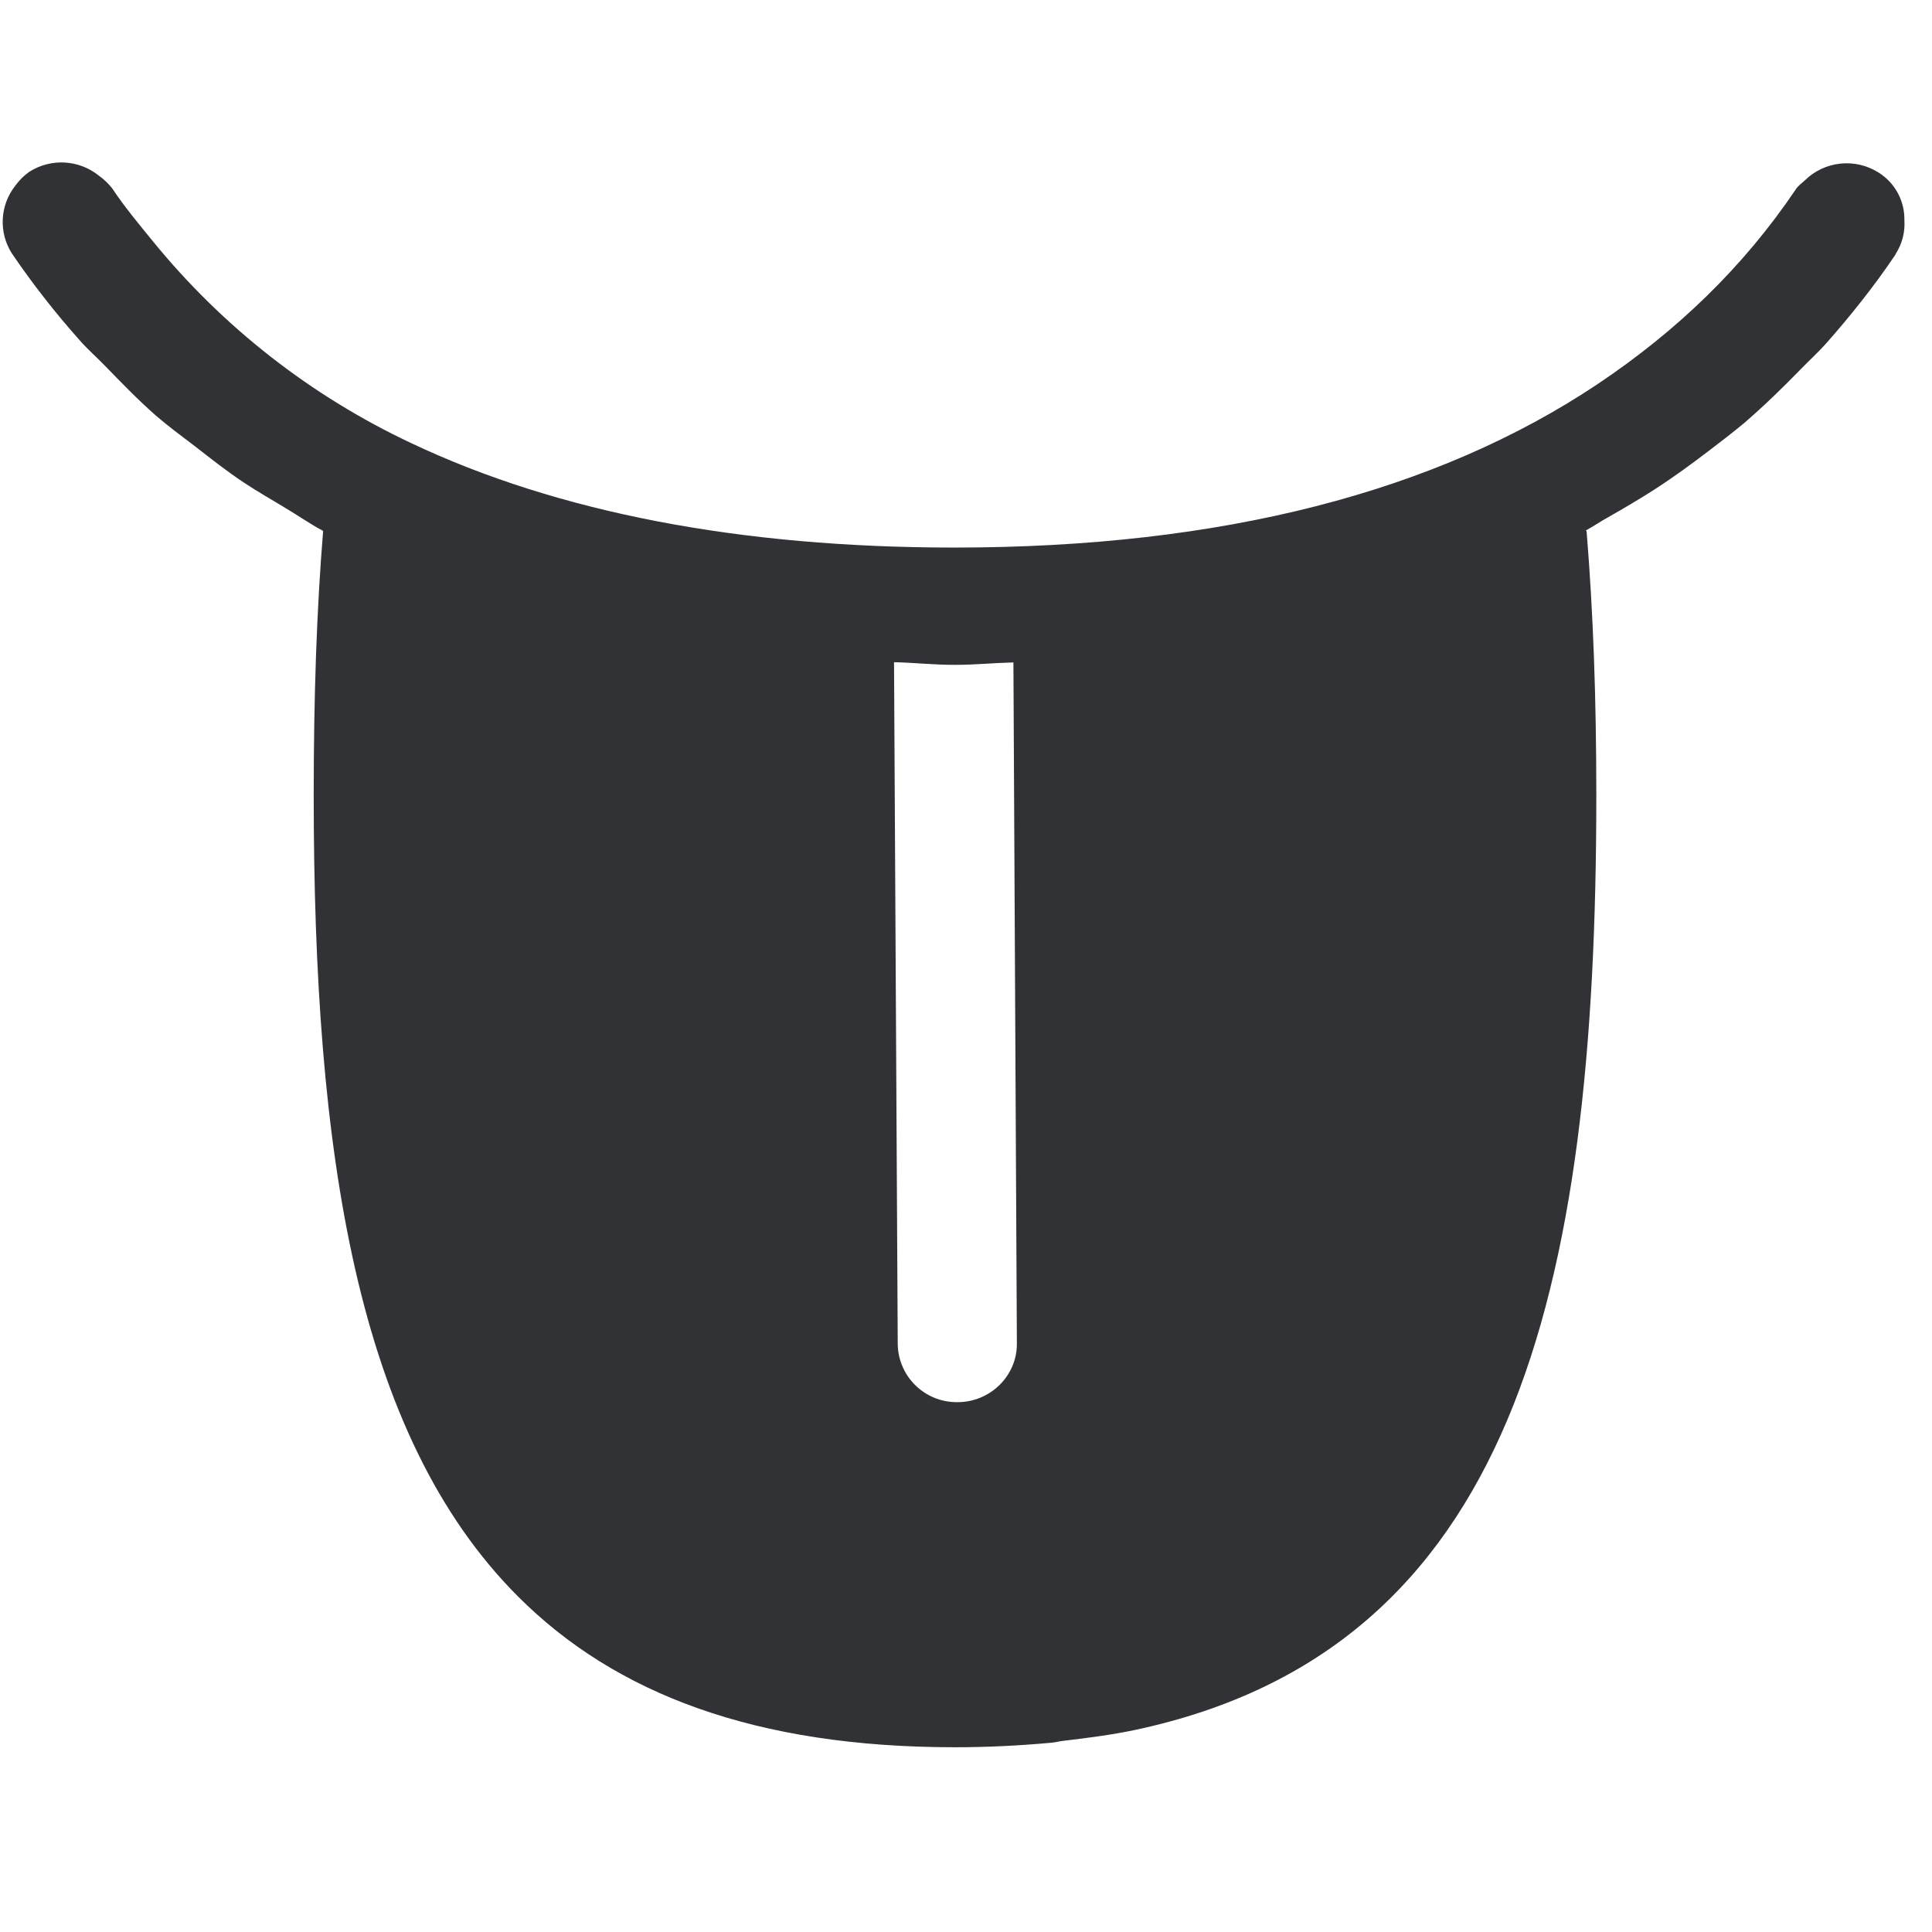
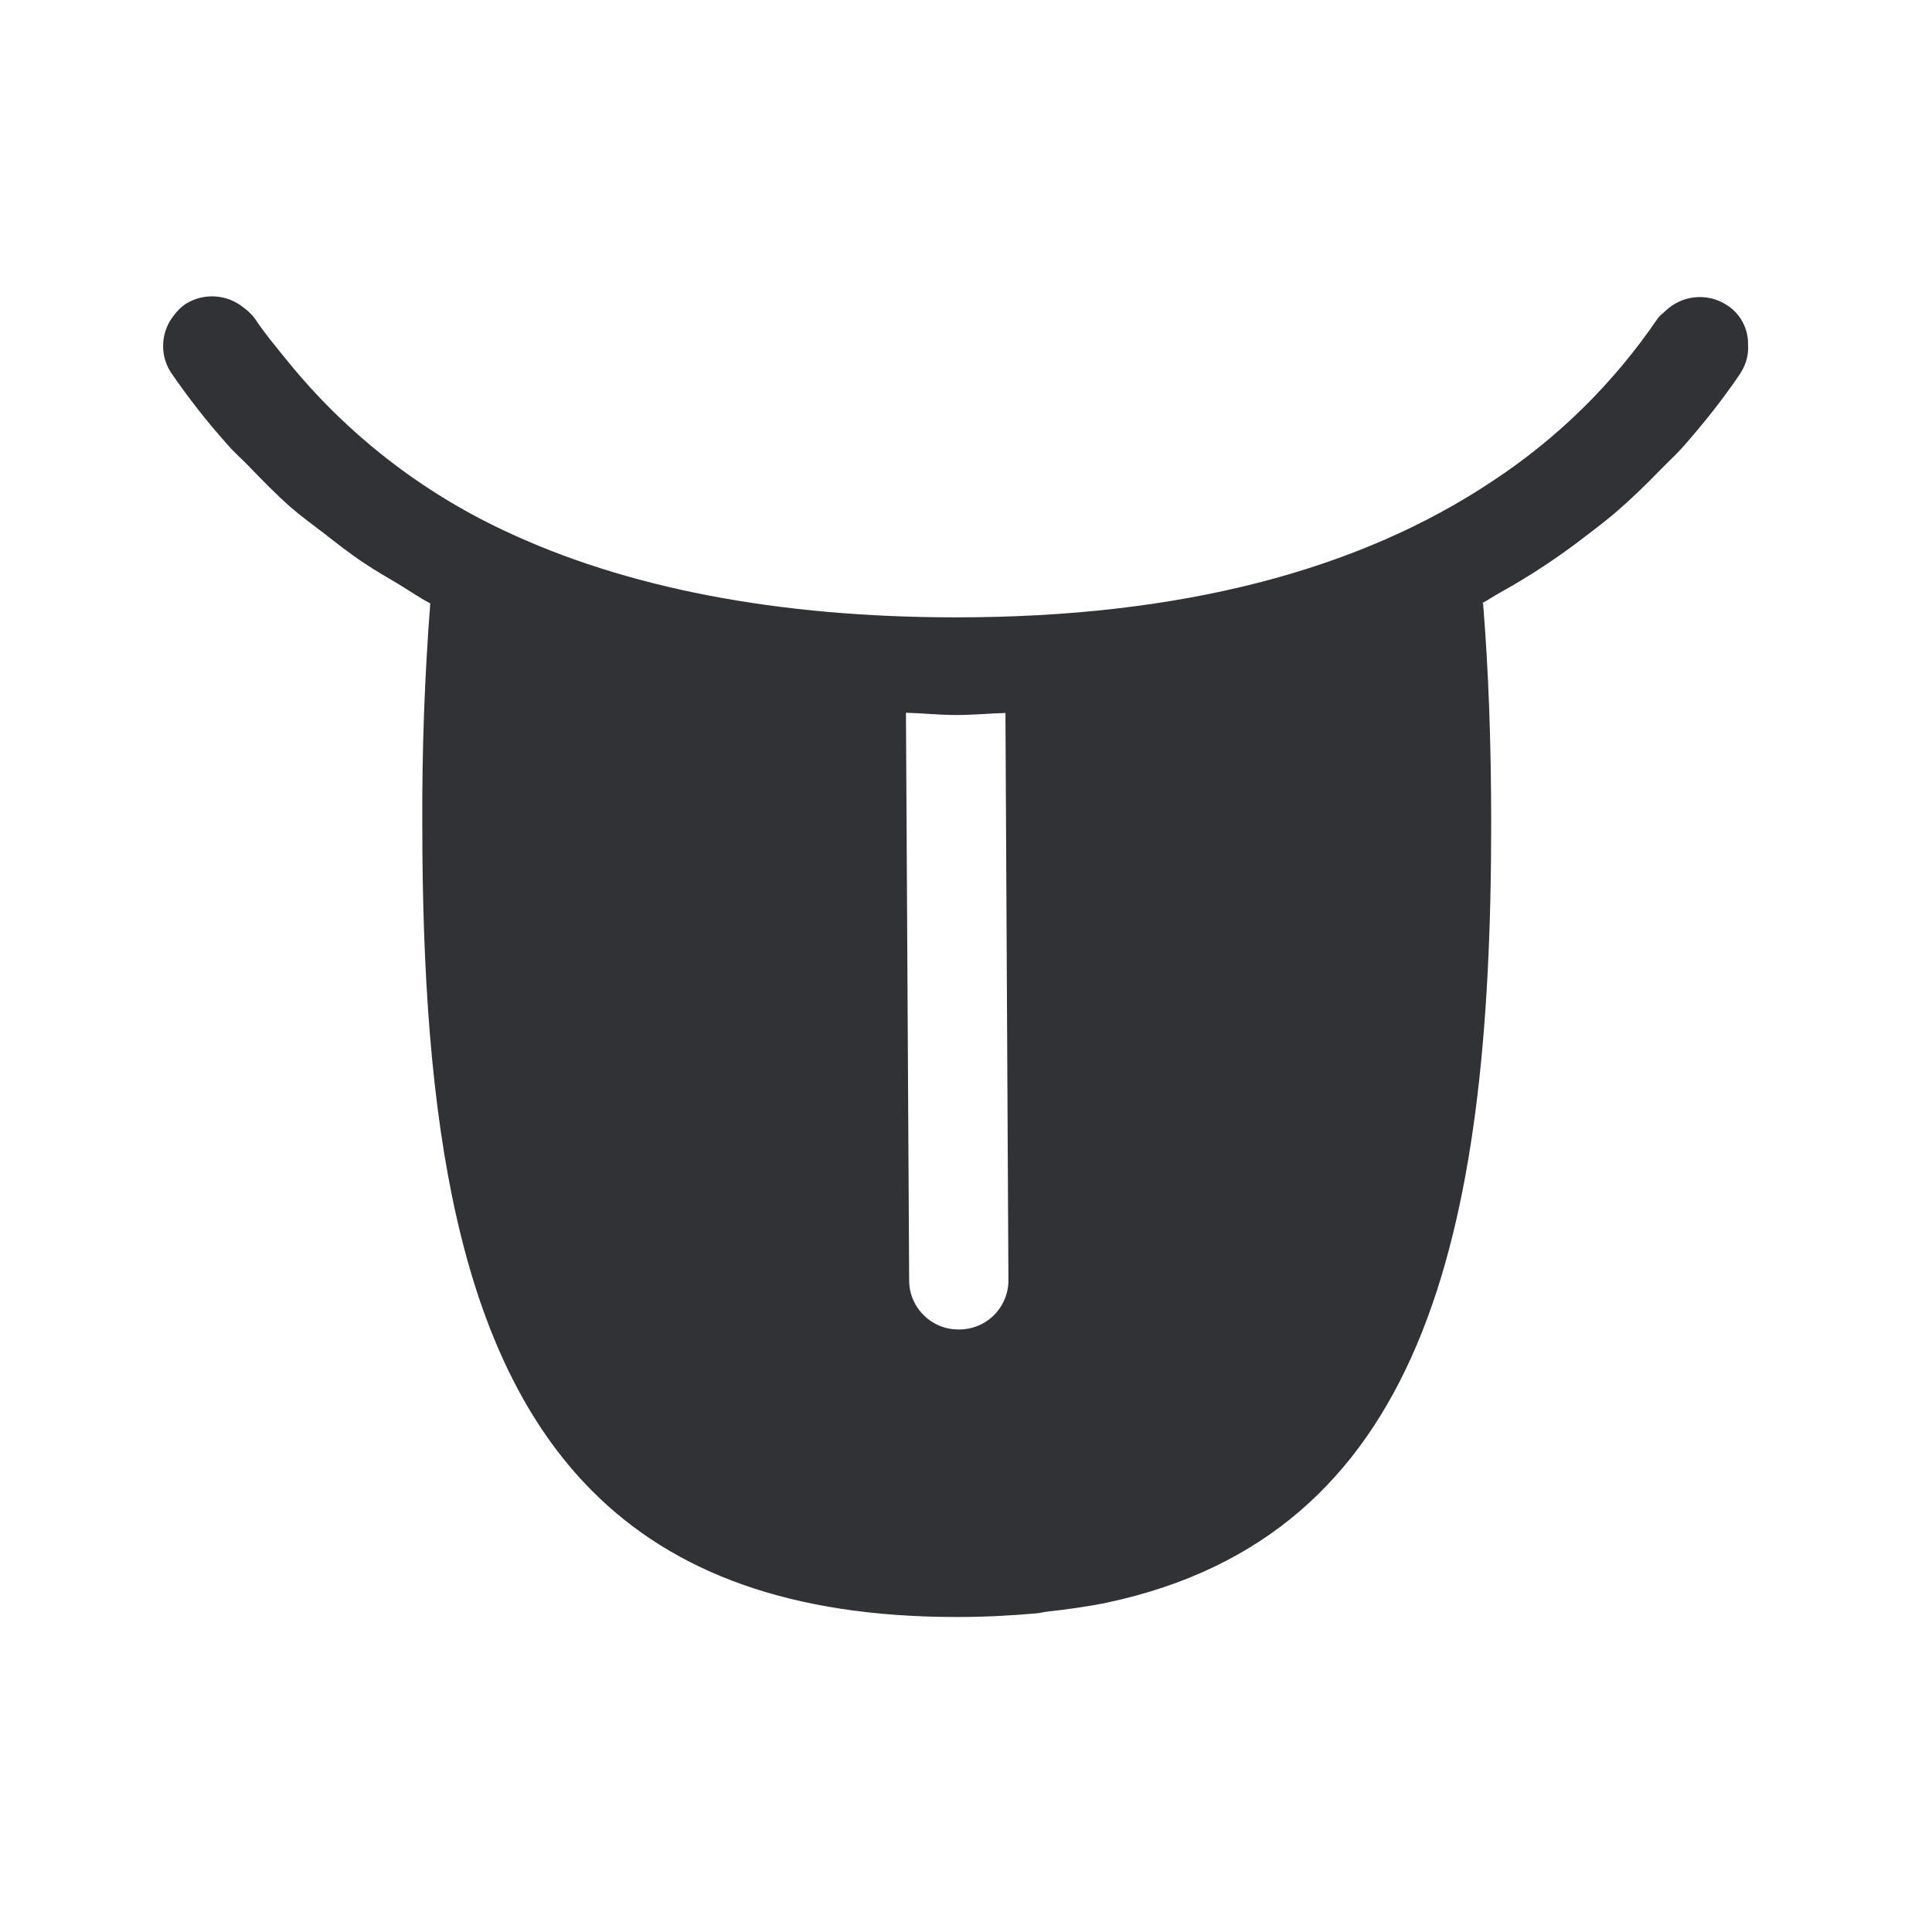
<svg xmlns="http://www.w3.org/2000/svg" width="24" height="24" viewBox="0 0 24 24">
-   <path d="M12.632 16.69c.003.4-.33.728-.736.728h-.004a.732.732 0 01-.74-.722l-.046-8.47c.252.006.49.033.753.033.252 0 .484-.024.73-.03l.043 8.46zM23.55 3.152a.688.688 0 00.107-.417.682.682 0 00-.32-.591.741.741 0 00-.917.097c-.037.034-.08.064-.11.108-.653.971-1.486 1.768-2.465 2.423-2.003 1.338-4.665 2.03-7.99 2.03-2.662 0-4.93-.437-6.746-1.297A9.17 9.17 0 011.9 2.998c-.175-.215-.353-.427-.507-.659a.814.814 0 00-.165-.157.742.742 0 00-.864-.048.74.74 0 00-.171.169.727.727 0 00-.047.843c.258.38.54.74.843 1.08.098.113.212.211.316.319.205.211.41.423.632.618.155.134.32.255.484.38.198.154.397.312.612.454.165.11.34.208.51.312.159.094.307.199.471.286-.08.978-.117 2.057-.117 3.287 0 4.434.528 7.943 2.541 9.953 1.207 1.207 2.948 1.87 5.425 1.87.414 0 .807-.021 1.183-.055.054-.003.098-.016.148-.023.316-.037.622-.077.911-.138 4.686-1.002 5.725-5.398 5.725-11.607 0-1.23-.04-2.285-.118-3.247 0-.02 0-.03-.01-.047.094-.05.178-.11.272-.161.195-.111.39-.225.578-.346.236-.152.46-.316.68-.484.147-.111.295-.226.436-.343.242-.209.47-.43.693-.659.104-.108.215-.208.316-.32.309-.349.601-.715.867-1.109l.007-.013z" fill="#313235" fill-rule="nonzero" />
+   <path d="M12.527 15.908a.61.61 0 01-.614.607h-.003a.61.61 0 01-.616-.602l-.04-7.059c.211.006.41.028.628.028.21 0 .404-.02.608-.025l.037 7.05zm9.098-11.28a.573.573 0 00.09-.348.569.569 0 00-.267-.493.617.617 0 00-.765.081c-.03.028-.067.054-.092.09a7.38 7.38 0 01-2.053 2.02c-1.67 1.114-3.888 1.691-6.658 1.691-2.219 0-4.11-.364-5.622-1.08a7.64 7.64 0 01-2.675-2.09c-.146-.18-.294-.356-.423-.55a.678.678 0 00-.138-.131.619.619 0 00-.72-.04.617.617 0 00-.142.14.606.606 0 00-.04.704c.216.316.451.616.704.899.08.095.176.176.263.266.17.177.342.353.526.516.13.112.267.212.404.316.165.129.33.26.51.378.137.093.283.174.425.26.132.08.255.166.393.239a33.439 33.439 0 00-.099 2.74c0 3.694.44 6.618 2.118 8.293 1.006 1.006 2.457 1.558 4.521 1.558.345 0 .672-.017.986-.045.045-.003.081-.014.123-.02.264-.03.519-.064.76-.114 3.904-.835 4.77-4.5 4.77-9.673 0-1.025-.034-1.904-.098-2.706 0-.016 0-.025-.009-.039.079-.042.149-.092.227-.134a8.243 8.243 0 001.048-.692 9.08 9.08 0 00.364-.286c.202-.174.392-.358.577-.549.087-.09.18-.174.263-.266.258-.291.502-.597.723-.924l.006-.012z" fill="#313235" fill-rule="nonzero" />
</svg>
